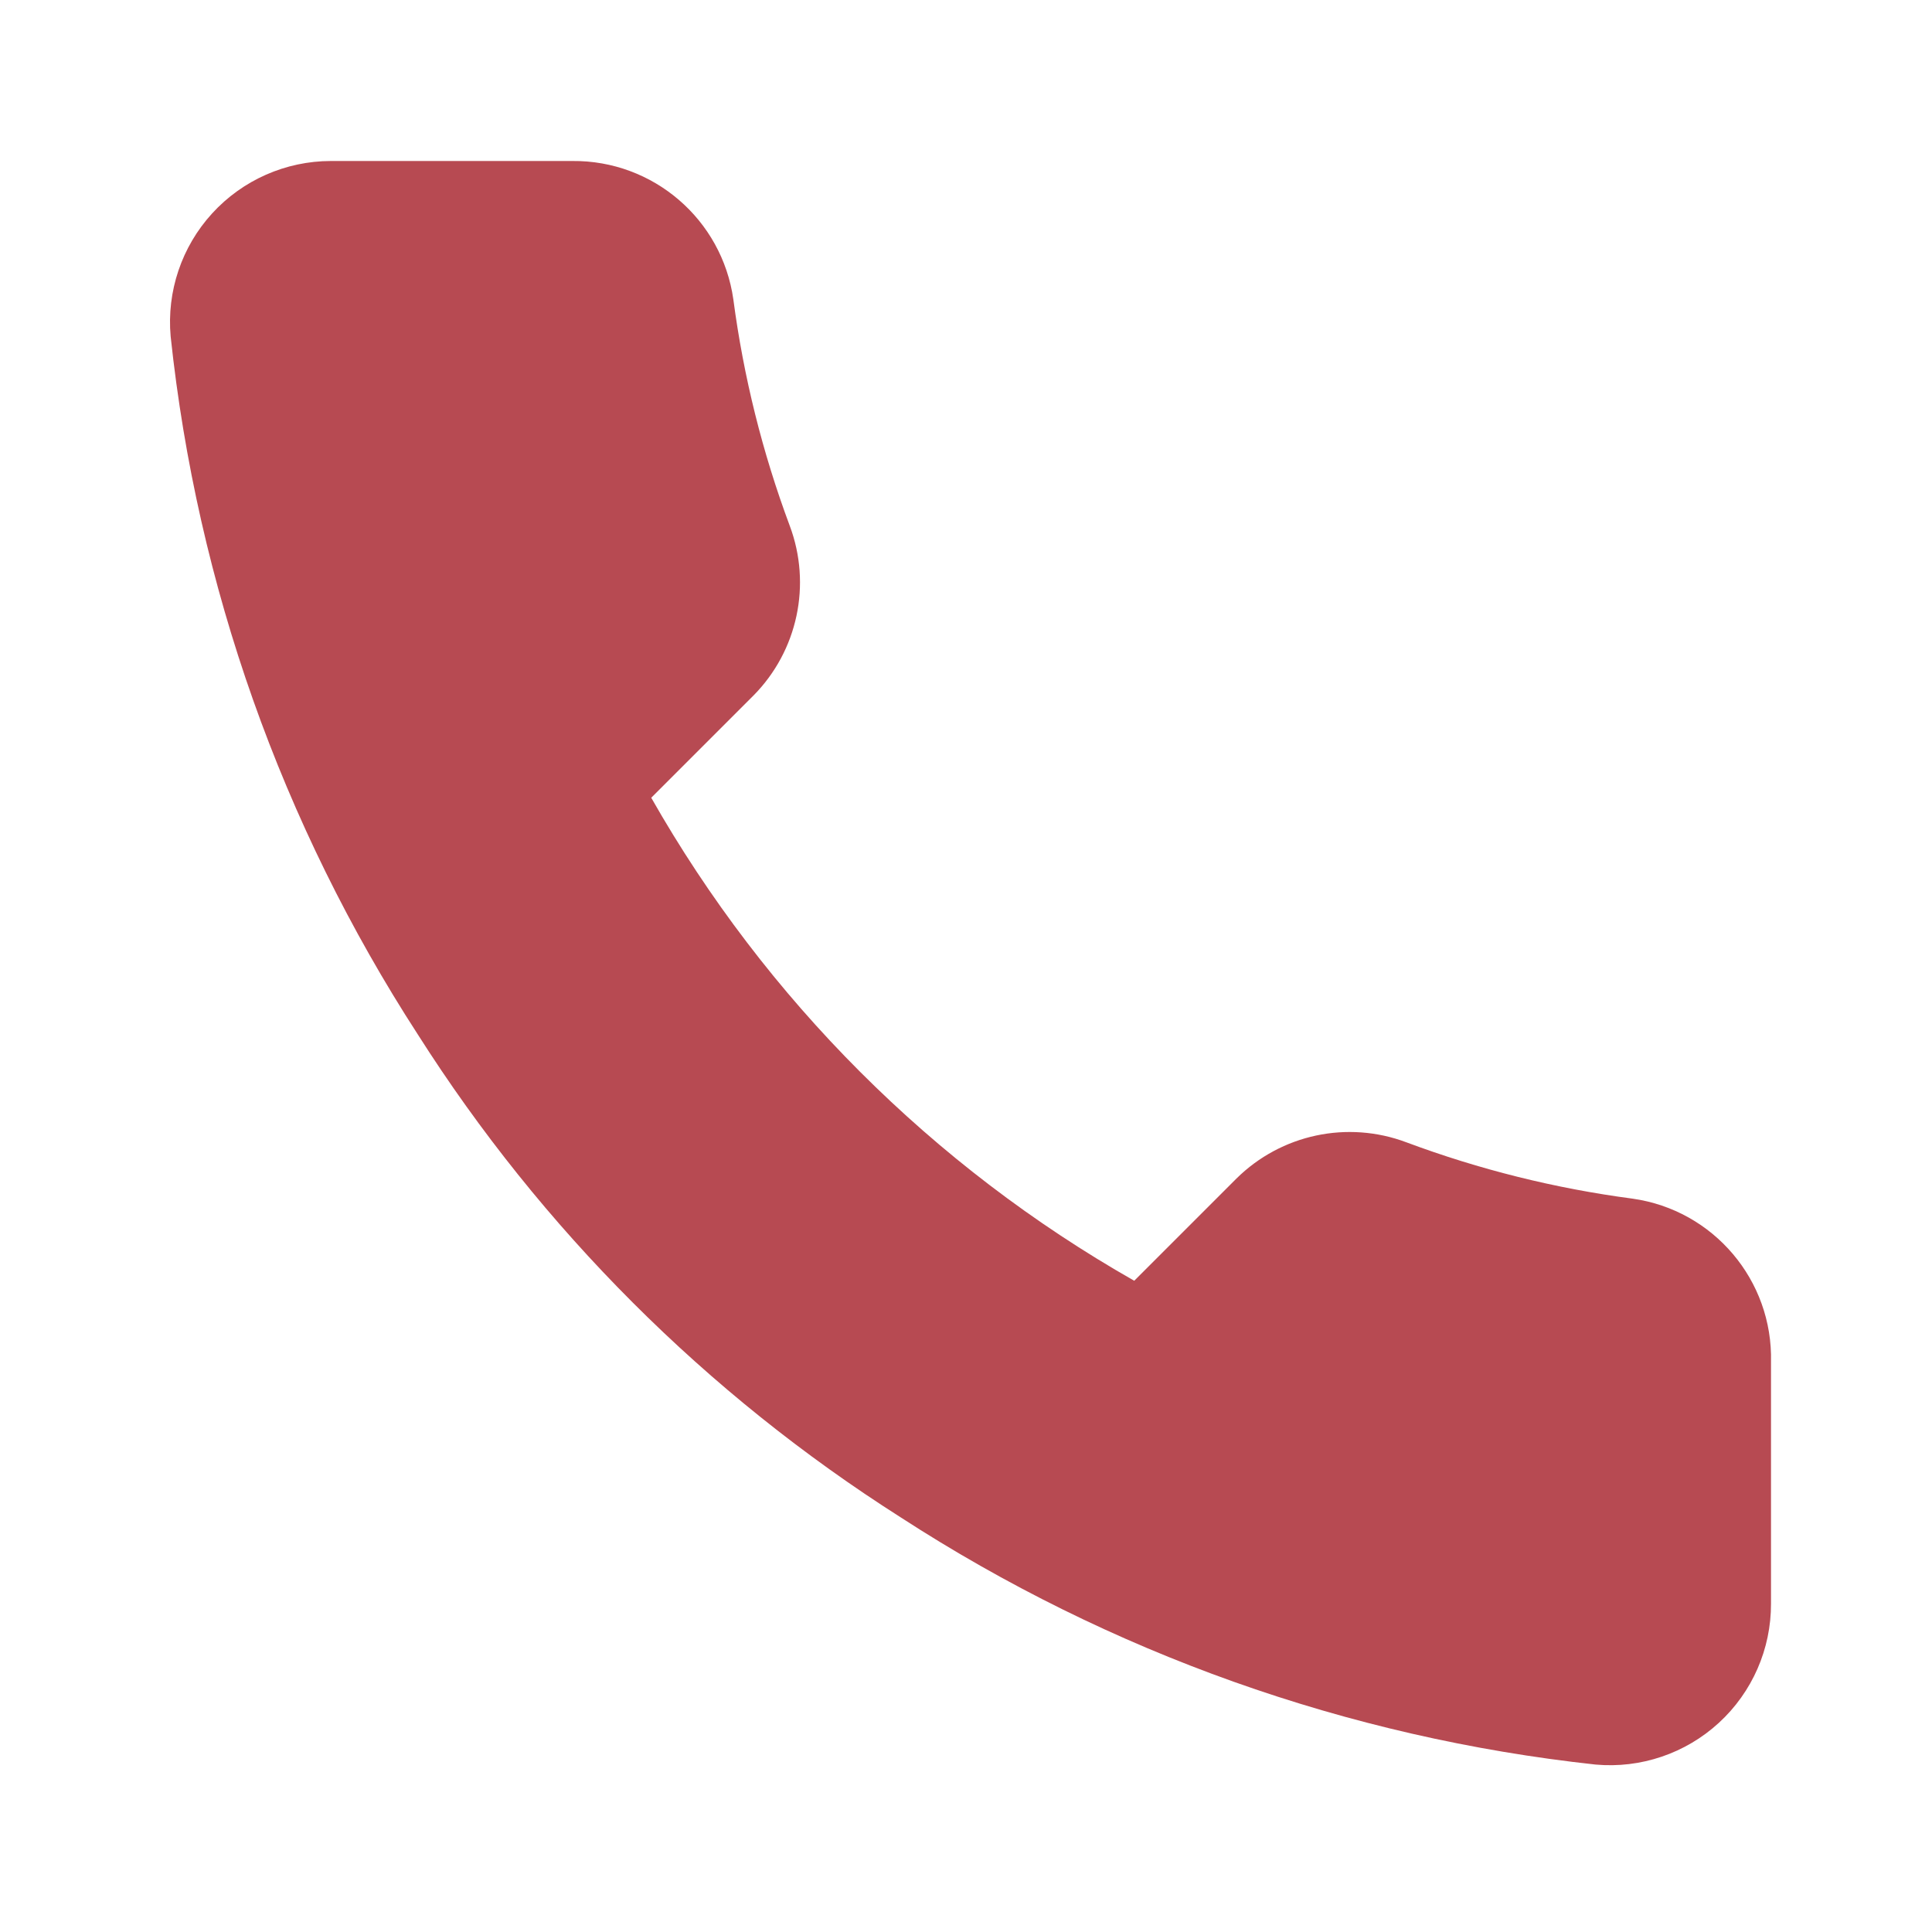
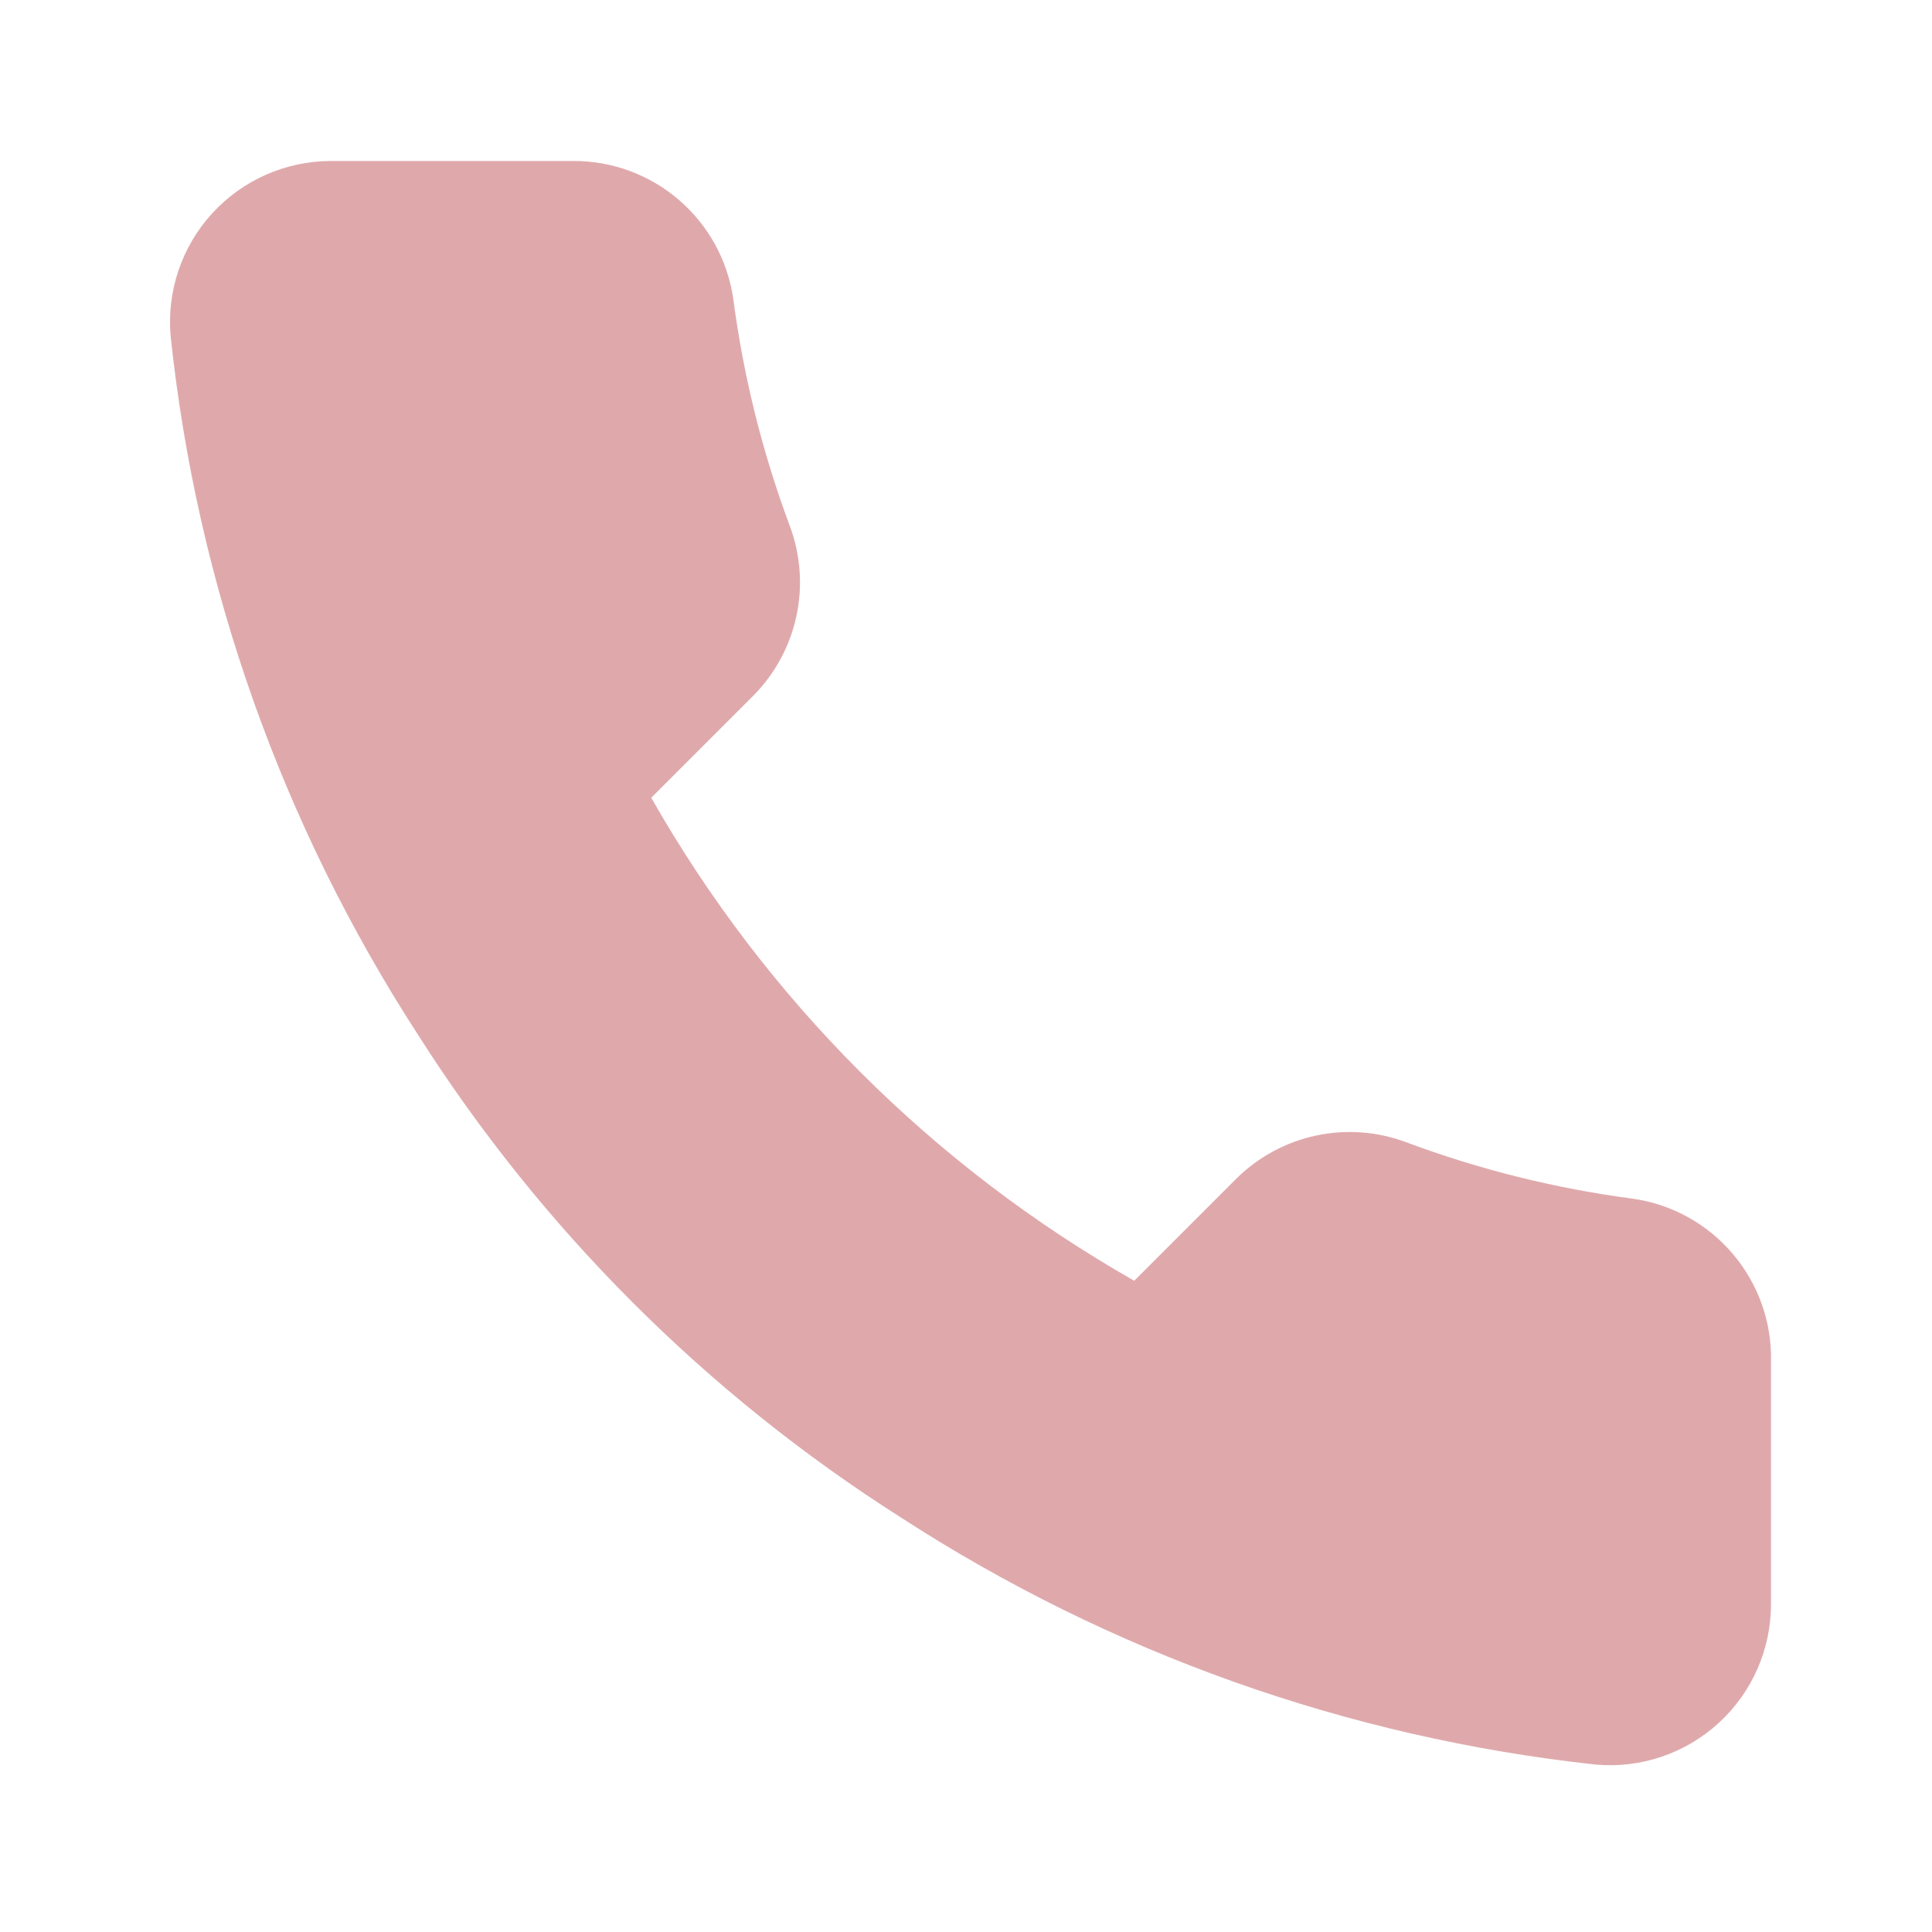
- <svg xmlns="http://www.w3.org/2000/svg" fill="#B74A52" height="24" stroke="none" stroke-linecap="round" stroke-linejoin="round" stroke-width="2" viewBox="0 0 24 24" width="24">
+ <svg xmlns="http://www.w3.org/2000/svg" fill="#DFA9AC" height="24" stroke="none" stroke-linecap="round" stroke-linejoin="round" stroke-width="2" viewBox="0 0 24 24" width="24">
  <path d="M22 16.92v3a2 2 0 0 1-2.18 2 19.79 19.79 0 0 1-8.63-3.07 19.5 19.5 0 0 1-6-6 19.79 19.79 0 0 1-3.07-8.67A2 2 0 0 1 4.11 2h3a2 2 0 0 1 2 1.72 12.84 12.84 0 0 0 .7 2.81 2 2 0 0 1-.45 2.11L8.09 9.91a16 16 0 0 0 6 6l1.27-1.27a2 2 0 0 1 2.11-.45 12.84 12.84 0 0 0 2.81.7A2 2 0 0 1 22 16.92z" />
</svg>
